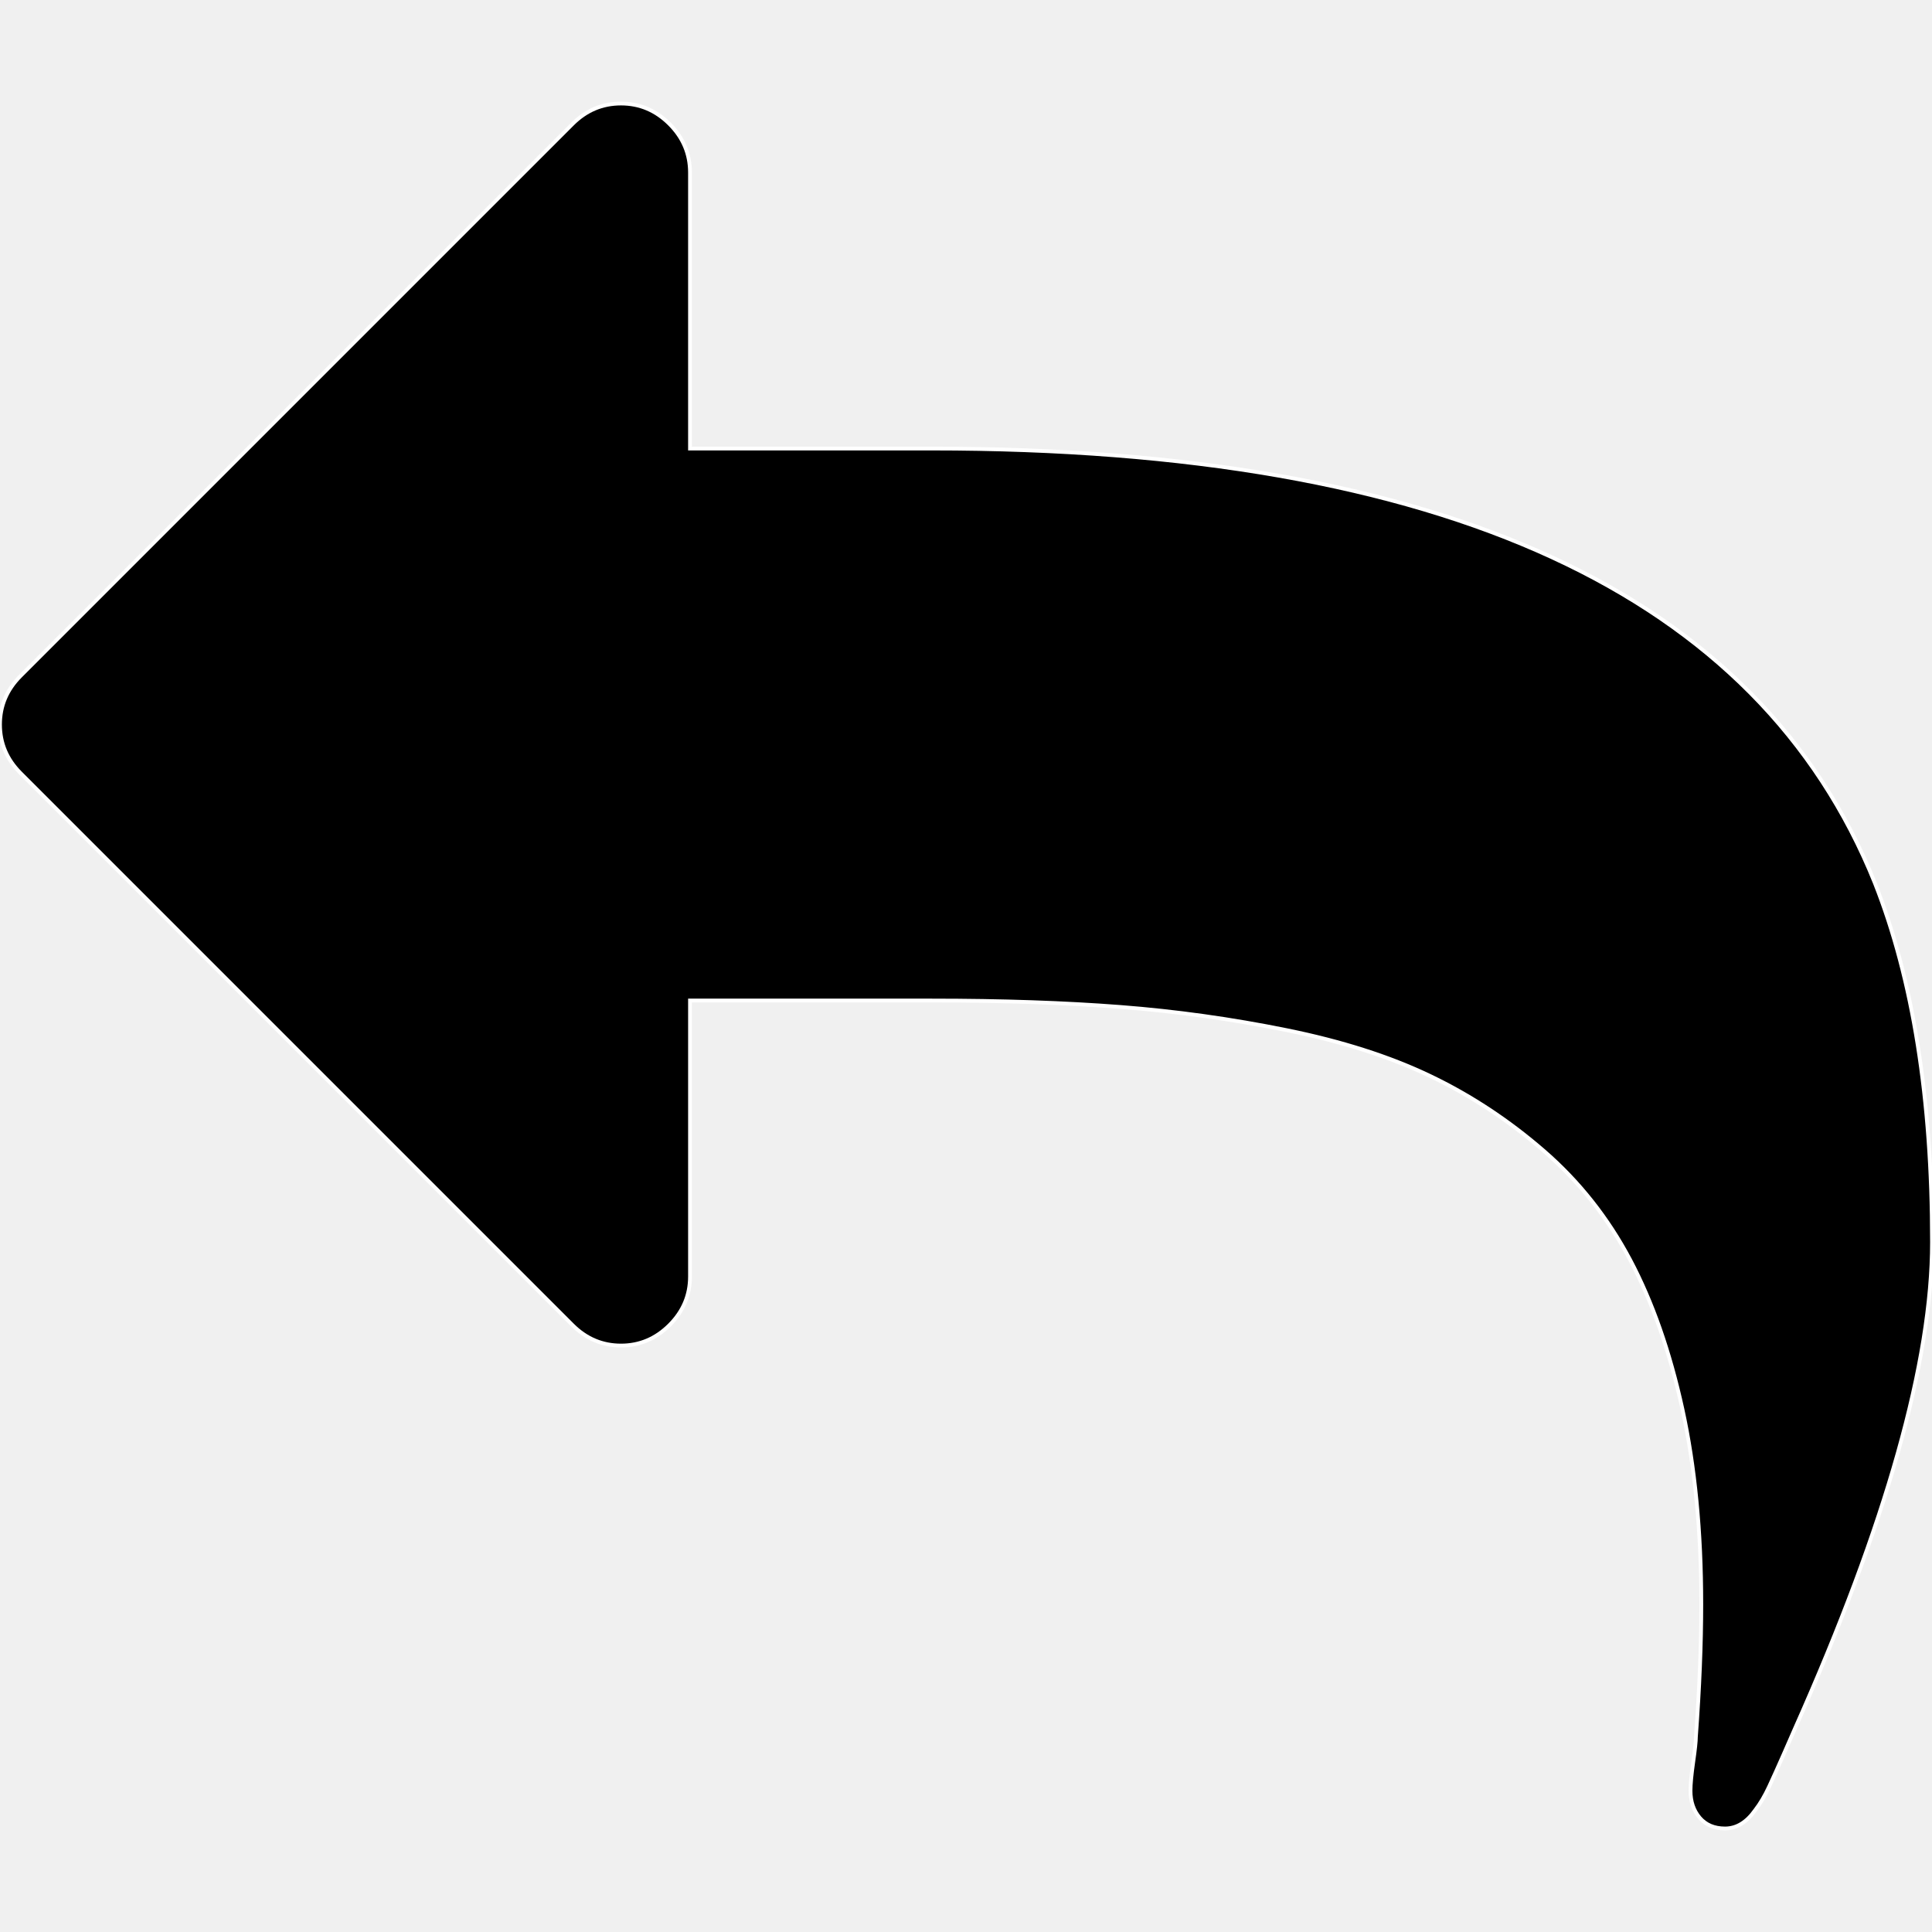
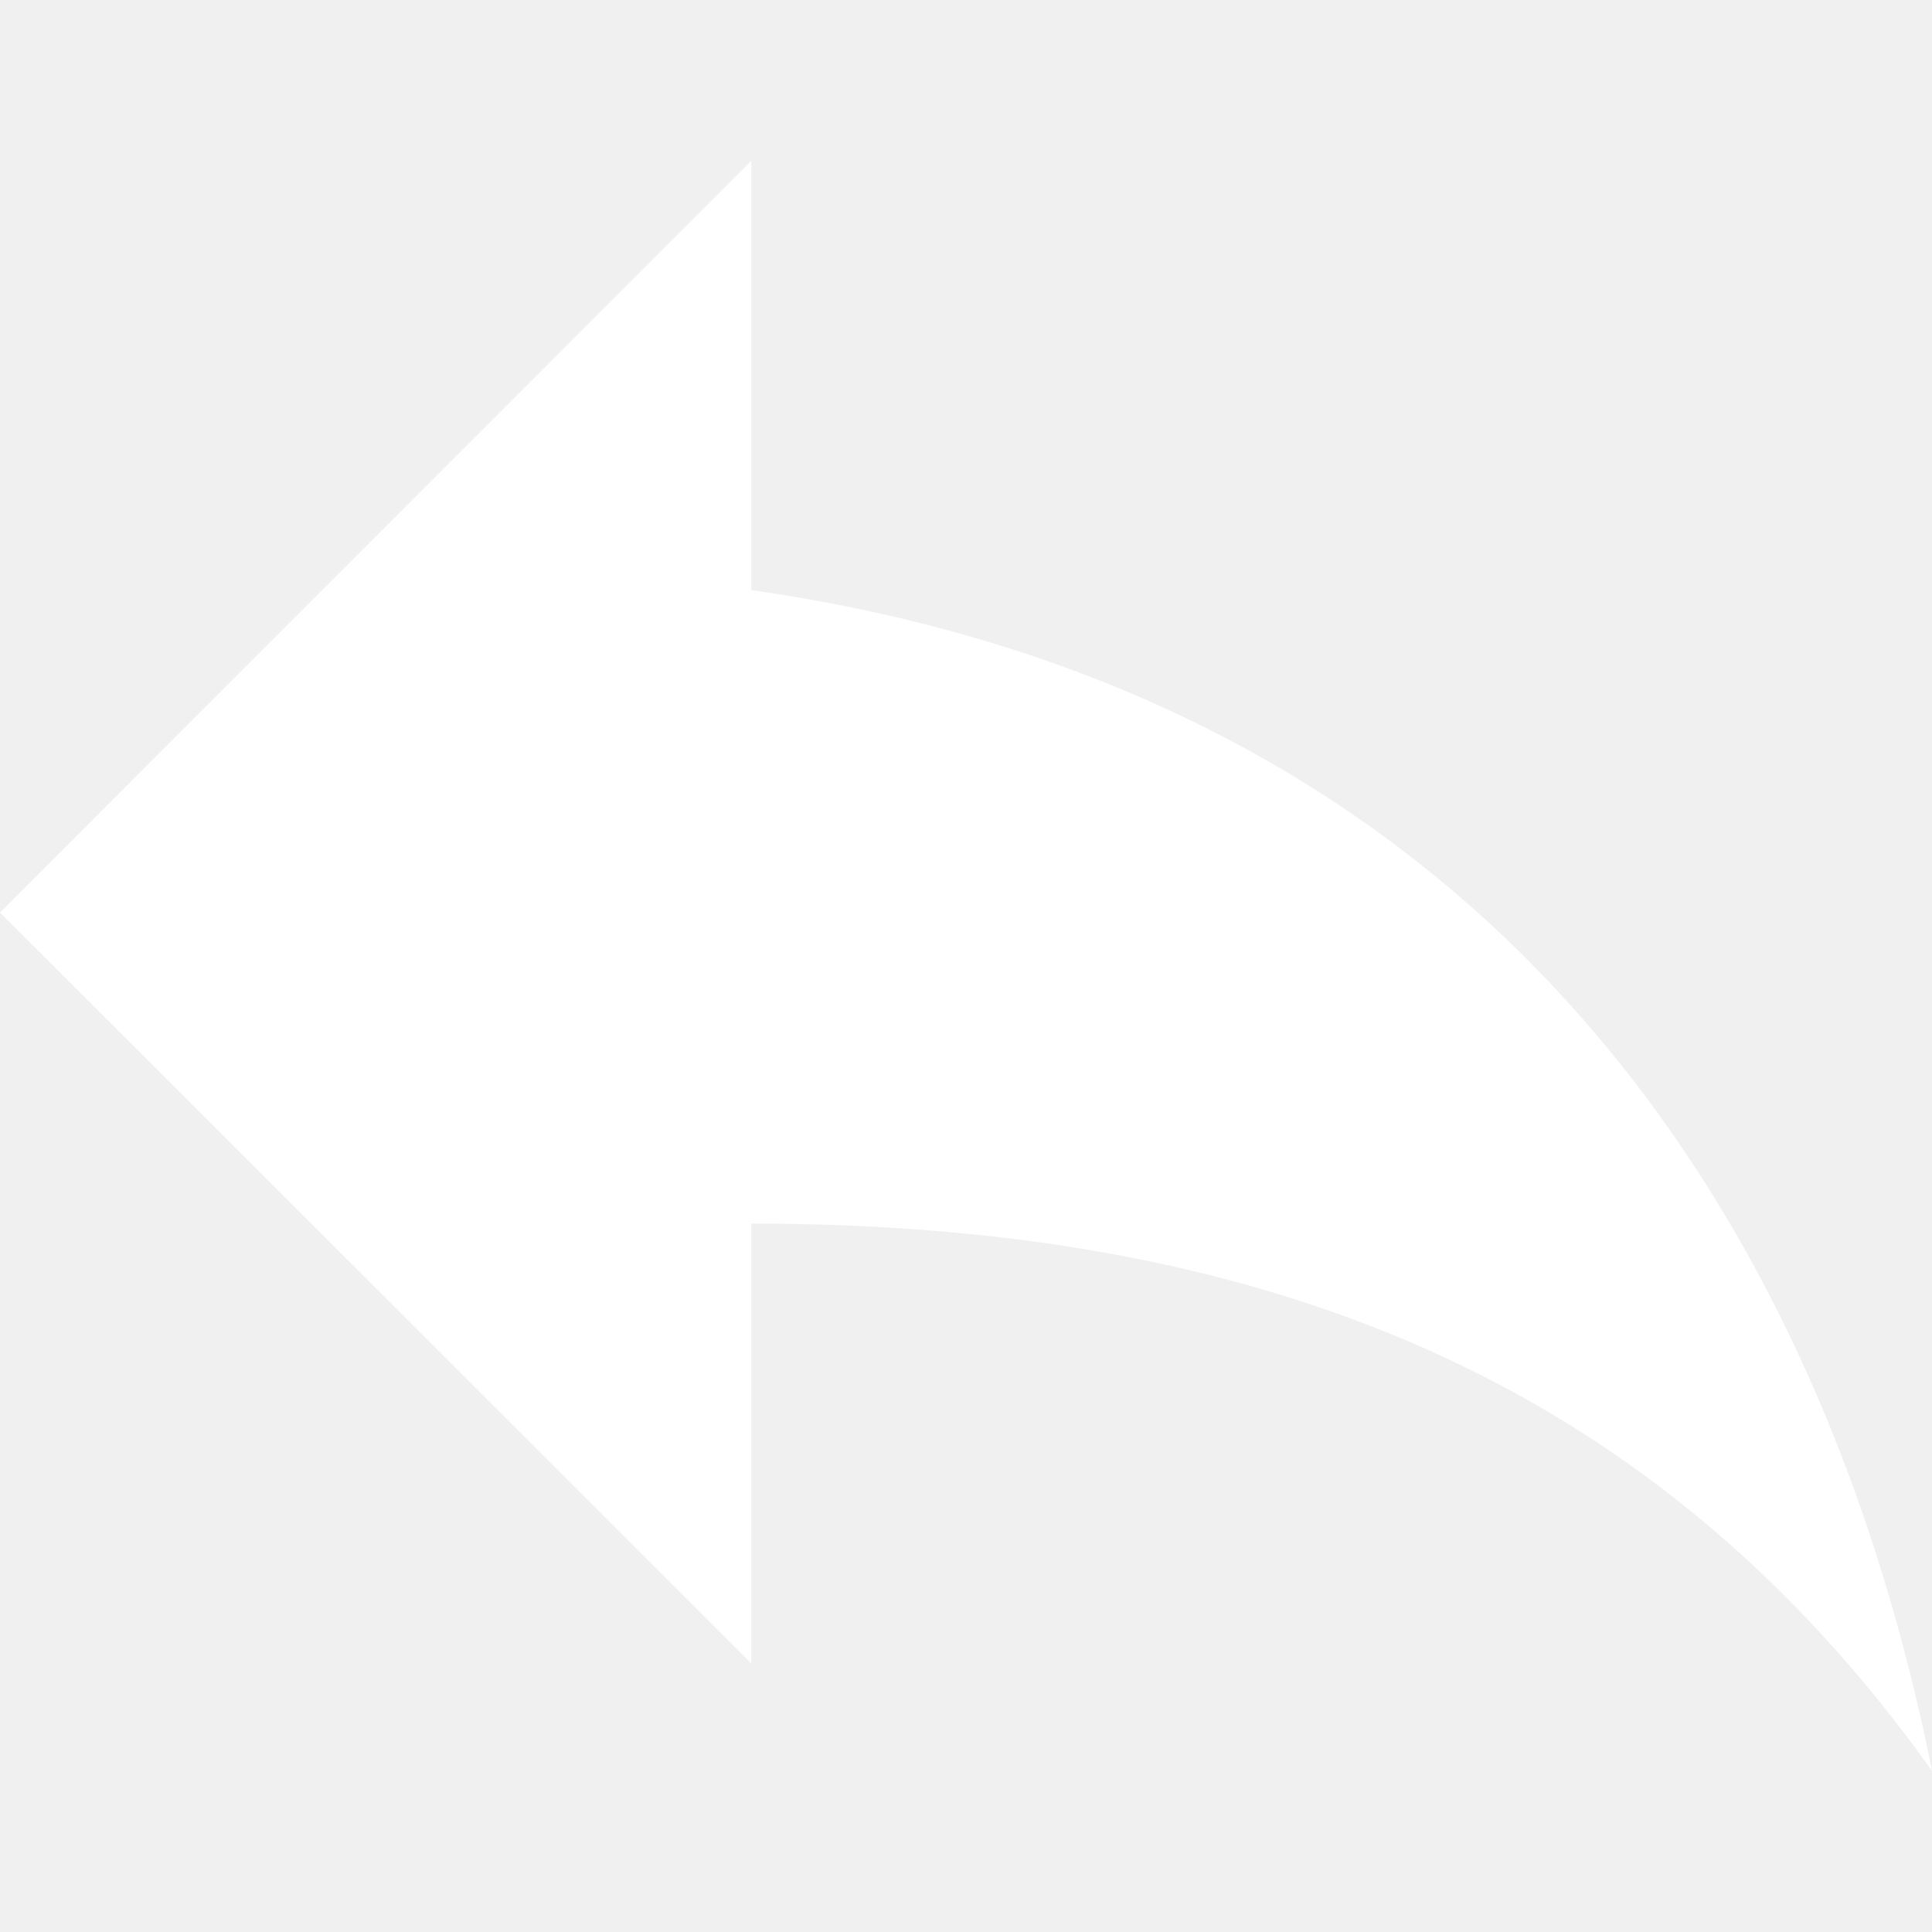
- <svg xmlns="http://www.w3.org/2000/svg" viewBox="0 0 511.63 511.631">
+ <svg xmlns="http://www.w3.org/2000/svg" viewBox="0 0 459 459">
  <g>
-     <path stroke="#fff" d="M496.5,233.842c-30.841-76.706-114.112-115.06-249.823-115.06h-63.953V45.693c0-4.952-1.809-9.235-5.424-12.85   c-3.617-3.617-7.896-5.426-12.847-5.426c-4.952,0-9.235,1.809-12.85,5.426L5.424,179.021C1.809,182.641,0,186.922,0,191.871   c0,4.948,1.809,9.229,5.424,12.847L151.604,350.9c3.619,3.613,7.902,5.428,12.85,5.428c4.947,0,9.229-1.814,12.847-5.428   c3.616-3.614,5.424-7.898,5.424-12.848v-73.094h63.953c18.649,0,35.349,0.568,50.099,1.708c14.749,1.143,29.413,3.189,43.968,6.143   c14.564,2.95,27.224,6.991,37.979,12.135c10.753,5.144,20.794,11.756,30.122,19.842c9.329,8.094,16.943,17.7,22.847,28.839   c5.896,11.136,10.513,24.311,13.846,39.539c3.326,15.229,4.997,32.456,4.997,51.675c0,10.466-0.479,22.176-1.428,35.118   c0,1.137-0.236,3.375-0.715,6.708c-0.473,3.333-0.712,5.852-0.712,7.562c0,2.851,0.808,5.232,2.423,7.136   c1.622,1.902,3.86,2.851,6.714,2.851c3.046,0,5.708-1.615,7.994-4.853c1.328-1.711,2.561-3.806,3.71-6.283   c1.143-2.471,2.43-5.325,3.854-8.562c1.431-3.237,2.43-5.513,2.998-6.848c24.17-54.238,36.258-97.158,36.258-128.756   C511.63,291.039,506.589,259.344,496.5,233.842z" />
+     <path fill="#fff" d="M178.5,395.2V290.7c127.5,0,216.8,40.8,280.5,130c-25.5-127.5-102-255-280.5-280.5v-102L0,216.8L178.5,395.2z" />
  </g>
</svg>
